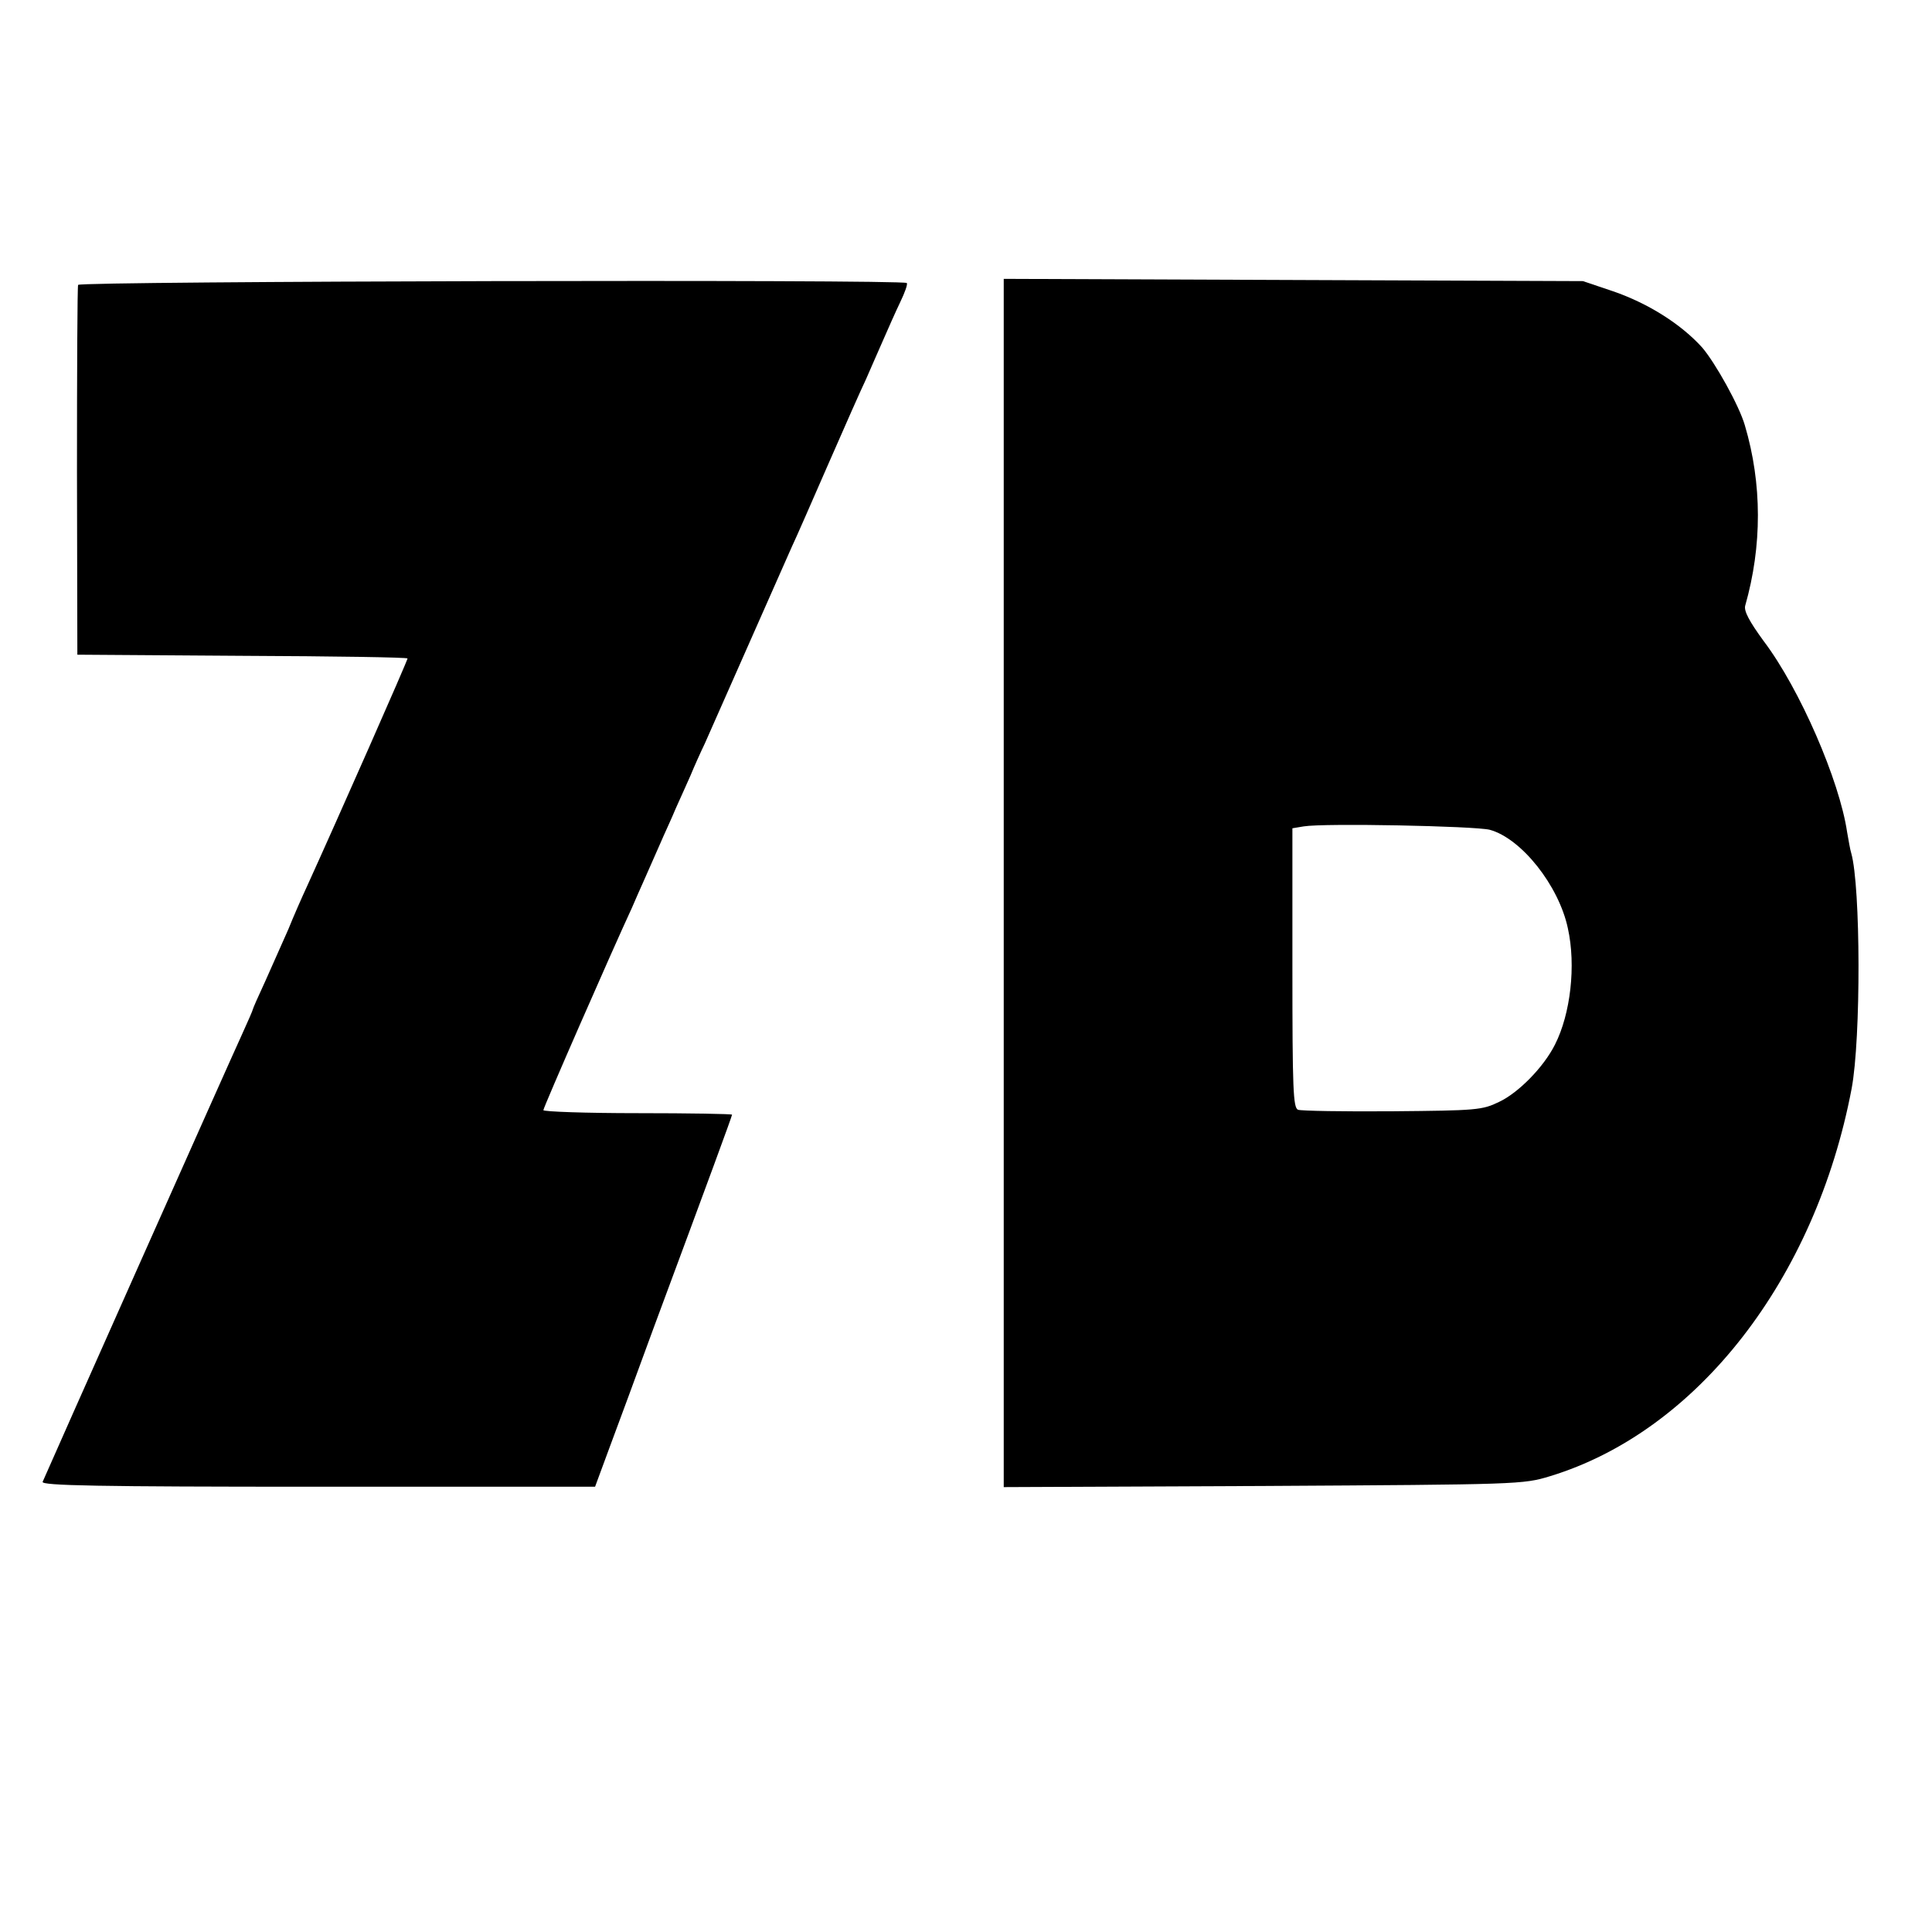
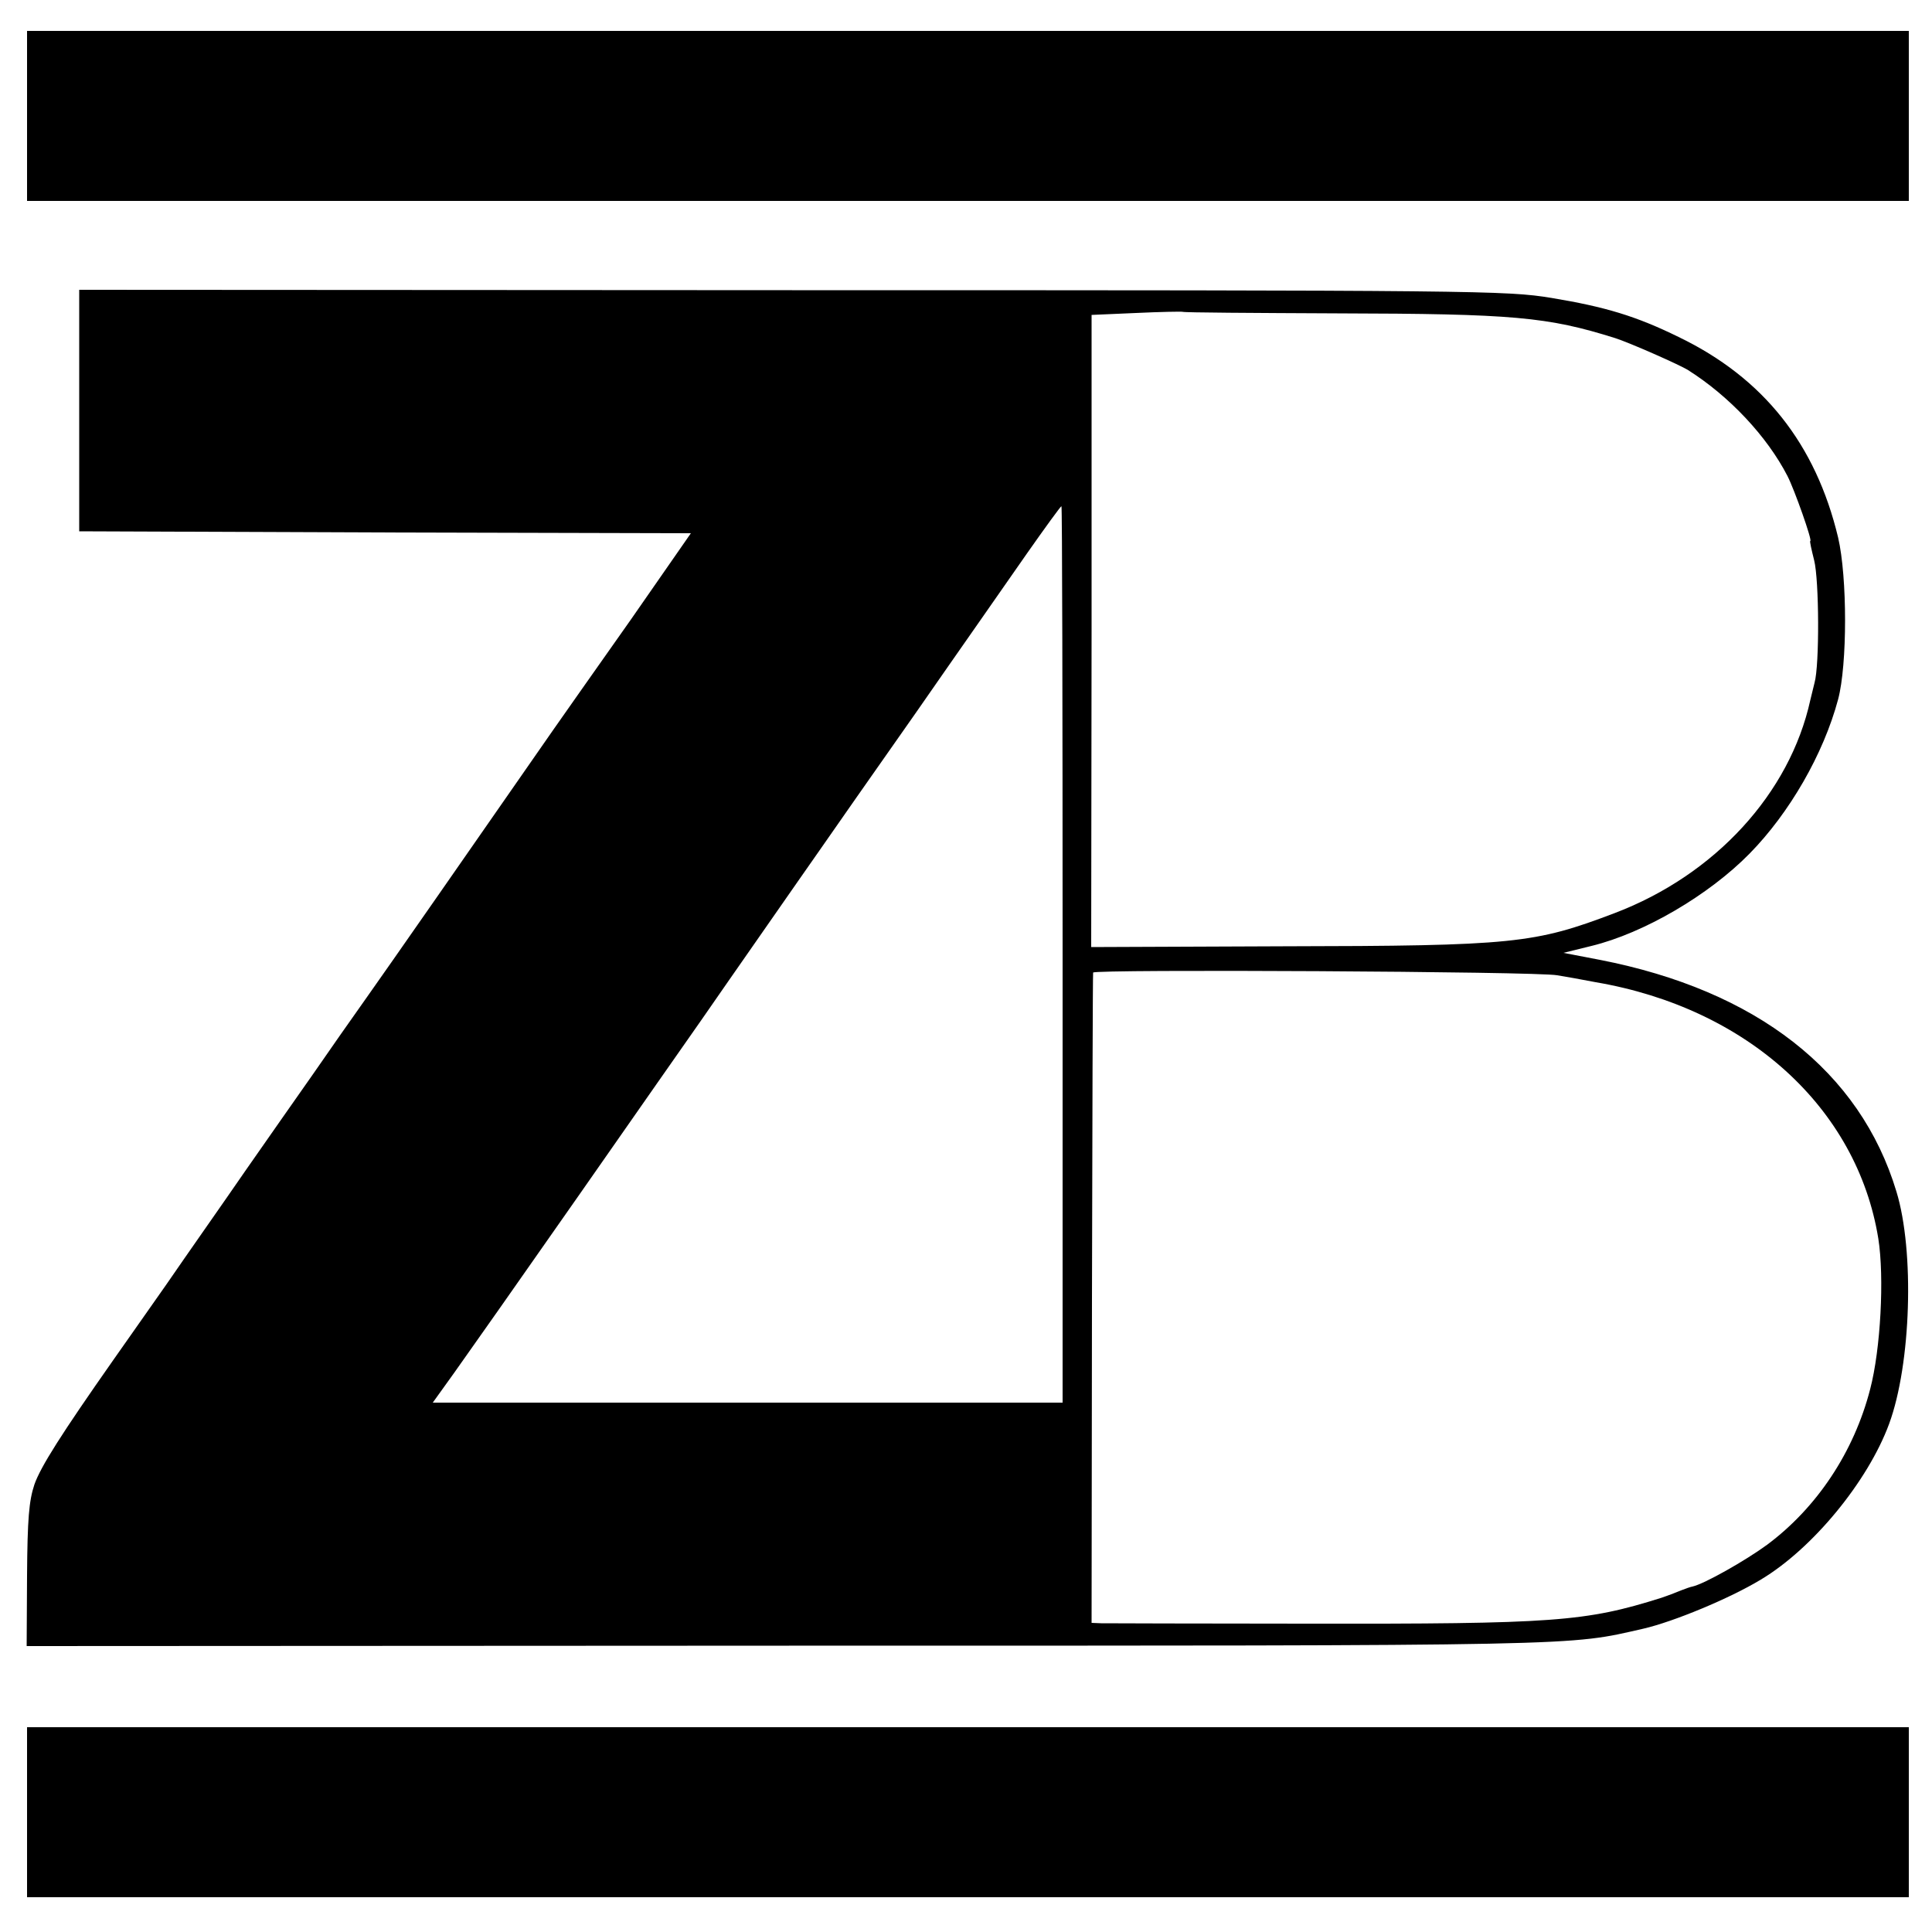
<svg xmlns="http://www.w3.org/2000/svg" version="1.0" width="16pt" height="16pt" viewBox="0 0 16 16" preserveAspectRatio="xMidYMid meet">
-   <g transform="translate(0,16) scale(0.003125,-0.003125)" fill="#000000" stroke="none">
-     <path d="M207 4365 c-2 -5 -3 -228 -3 -495 l1 -485 438 -3 c240 -1 437 -4 437 -7 0 -6 -185 -425 -266 -603 -13 -28 -36 -80 -50 -115 -15 -34 -42 -95 -60 -135 -19 -41 -34 -75 -34 -77 0 -2 -13 -32 -29 -67 -26 -56 -515 -1154 -528 -1185 -4 -10 146 -13 729 -13 l735 0 38 103 c21 56 73 197 115 312 150 404 210 567 210 571 0 2 -112 4 -250 4 -137 0 -250 4 -250 8 0 7 179 416 235 537 7 17 22 50 33 75 11 25 29 66 41 93 11 26 31 68 42 95 12 26 29 65 39 87 9 22 26 60 38 85 11 25 63 142 115 260 52 118 104 235 115 260 12 25 55 124 97 220 42 96 87 198 100 225 12 28 33 75 46 105 13 30 33 75 45 100 12 25 20 47 17 50 -10 10 -2193 5 -2196 -5z" />
-     <path d="M2660 2780 l0 -1601 688 3 c678 4 688 4 760 26 390 119 703 522 799 1027 25 133 24 536 -1 624 -3 9 -7 34 -11 56 -20 136 -125 379 -221 506 -38 52 -53 80 -49 94 45 158 45 323 -1 478 -15 52 -78 165 -113 206 -56 62 -143 117 -236 149 l-80 27 -767 3 -768 3 0 -1601z m1288 141 c84 -23 183 -148 207 -261 22 -99 7 -227 -34 -308 -30 -60 -97 -128 -148 -152 -45 -22 -60 -23 -283 -25 -129 -1 -242 1 -250 4 -13 5 -15 54 -15 376 l0 370 30 5 c55 9 452 1 493 -9z" />
+   <g transform="translate(0,16) scale(0.0032,-0.0032)" fill="#000000" stroke="none">
+     <path d="M70 4700 l0 -220 2435 0 2435 0 0 220 0 220 -2435 0 -2435 0 0 -220z" />
+     <path d="M205 3938 l0 -313 792 -3 791 -2 -155 -223 c-86 -122 -177 -251 -202 -287 -214 -308 -425 -611 -481 -690 -37 -52 -100 -142 -140 -200 -41 -58 -119 -170 -175 -250 -55 -80 -148 -212 -205 -295 -58 -82 -119 -170 -137 -195 -134 -191 -188 -276 -204 -322 -14 -42 -18 -89 -19 -235 l-1 -183 1973 1 c2081 0 2013 -1 2211 44 78 18 223 78 304 127 134 80 277 254 332 403 57 155 66 447 19 601 -94 312 -362 521 -768 600 l-94 18 73 18 c135 33 303 131 409 239 103 105 191 257 229 399 24 90 24 316 0 419 -58 242 -193 413 -413 519 -110 54 -190 78 -329 101 -116 19 -185 20 -1965 20 l-1845 1 0 -312z m3256 251 c456 -1 544 -9 719 -64 35 -11 167 -69 189 -83 106 -67 204 -171 257 -274 18 -35 65 -168 59 -168 -2 0 3 -22 10 -50 13 -51 14 -272 1 -317 -3 -13 -8 -33 -11 -45 -53 -241 -246 -452 -506 -551 -208 -79 -260 -85 -859 -86 l-496 -2 1 818 0 818 115 5 c63 3 118 4 121 3 4 -2 184 -3 400 -4z m-711 -1659 l0 -1160 -815 0 -815 0 56 78 c30 42 175 248 321 457 146 209 289 414 318 455 28 41 101 145 160 230 59 85 127 182 150 215 23 33 133 191 245 350 111 160 241 345 288 413 47 67 87 122 89 122 2 0 3 -522 3 -1160z m1280 -54 c19 -3 64 -11 100 -18 392 -67 676 -325 731 -663 16 -101 6 -287 -21 -390 -42 -163 -138 -307 -267 -403 -56 -41 -162 -101 -193 -108 -5 -1 -10 -2 -55 -20 -11 -4 -22 -8 -25 -9 -197 -62 -276 -68 -920 -67 -278 0 -516 1 -530 1 l-25 1 1 838 c1 460 2 840 3 845 1 9 1150 3 1201 -7z" />
+     <path d="M70 310 l0 -220 2435 0 2435 0 0 220 0 220 -2435 0 -2435 0 0 -220z" />
  </g>
</svg>
